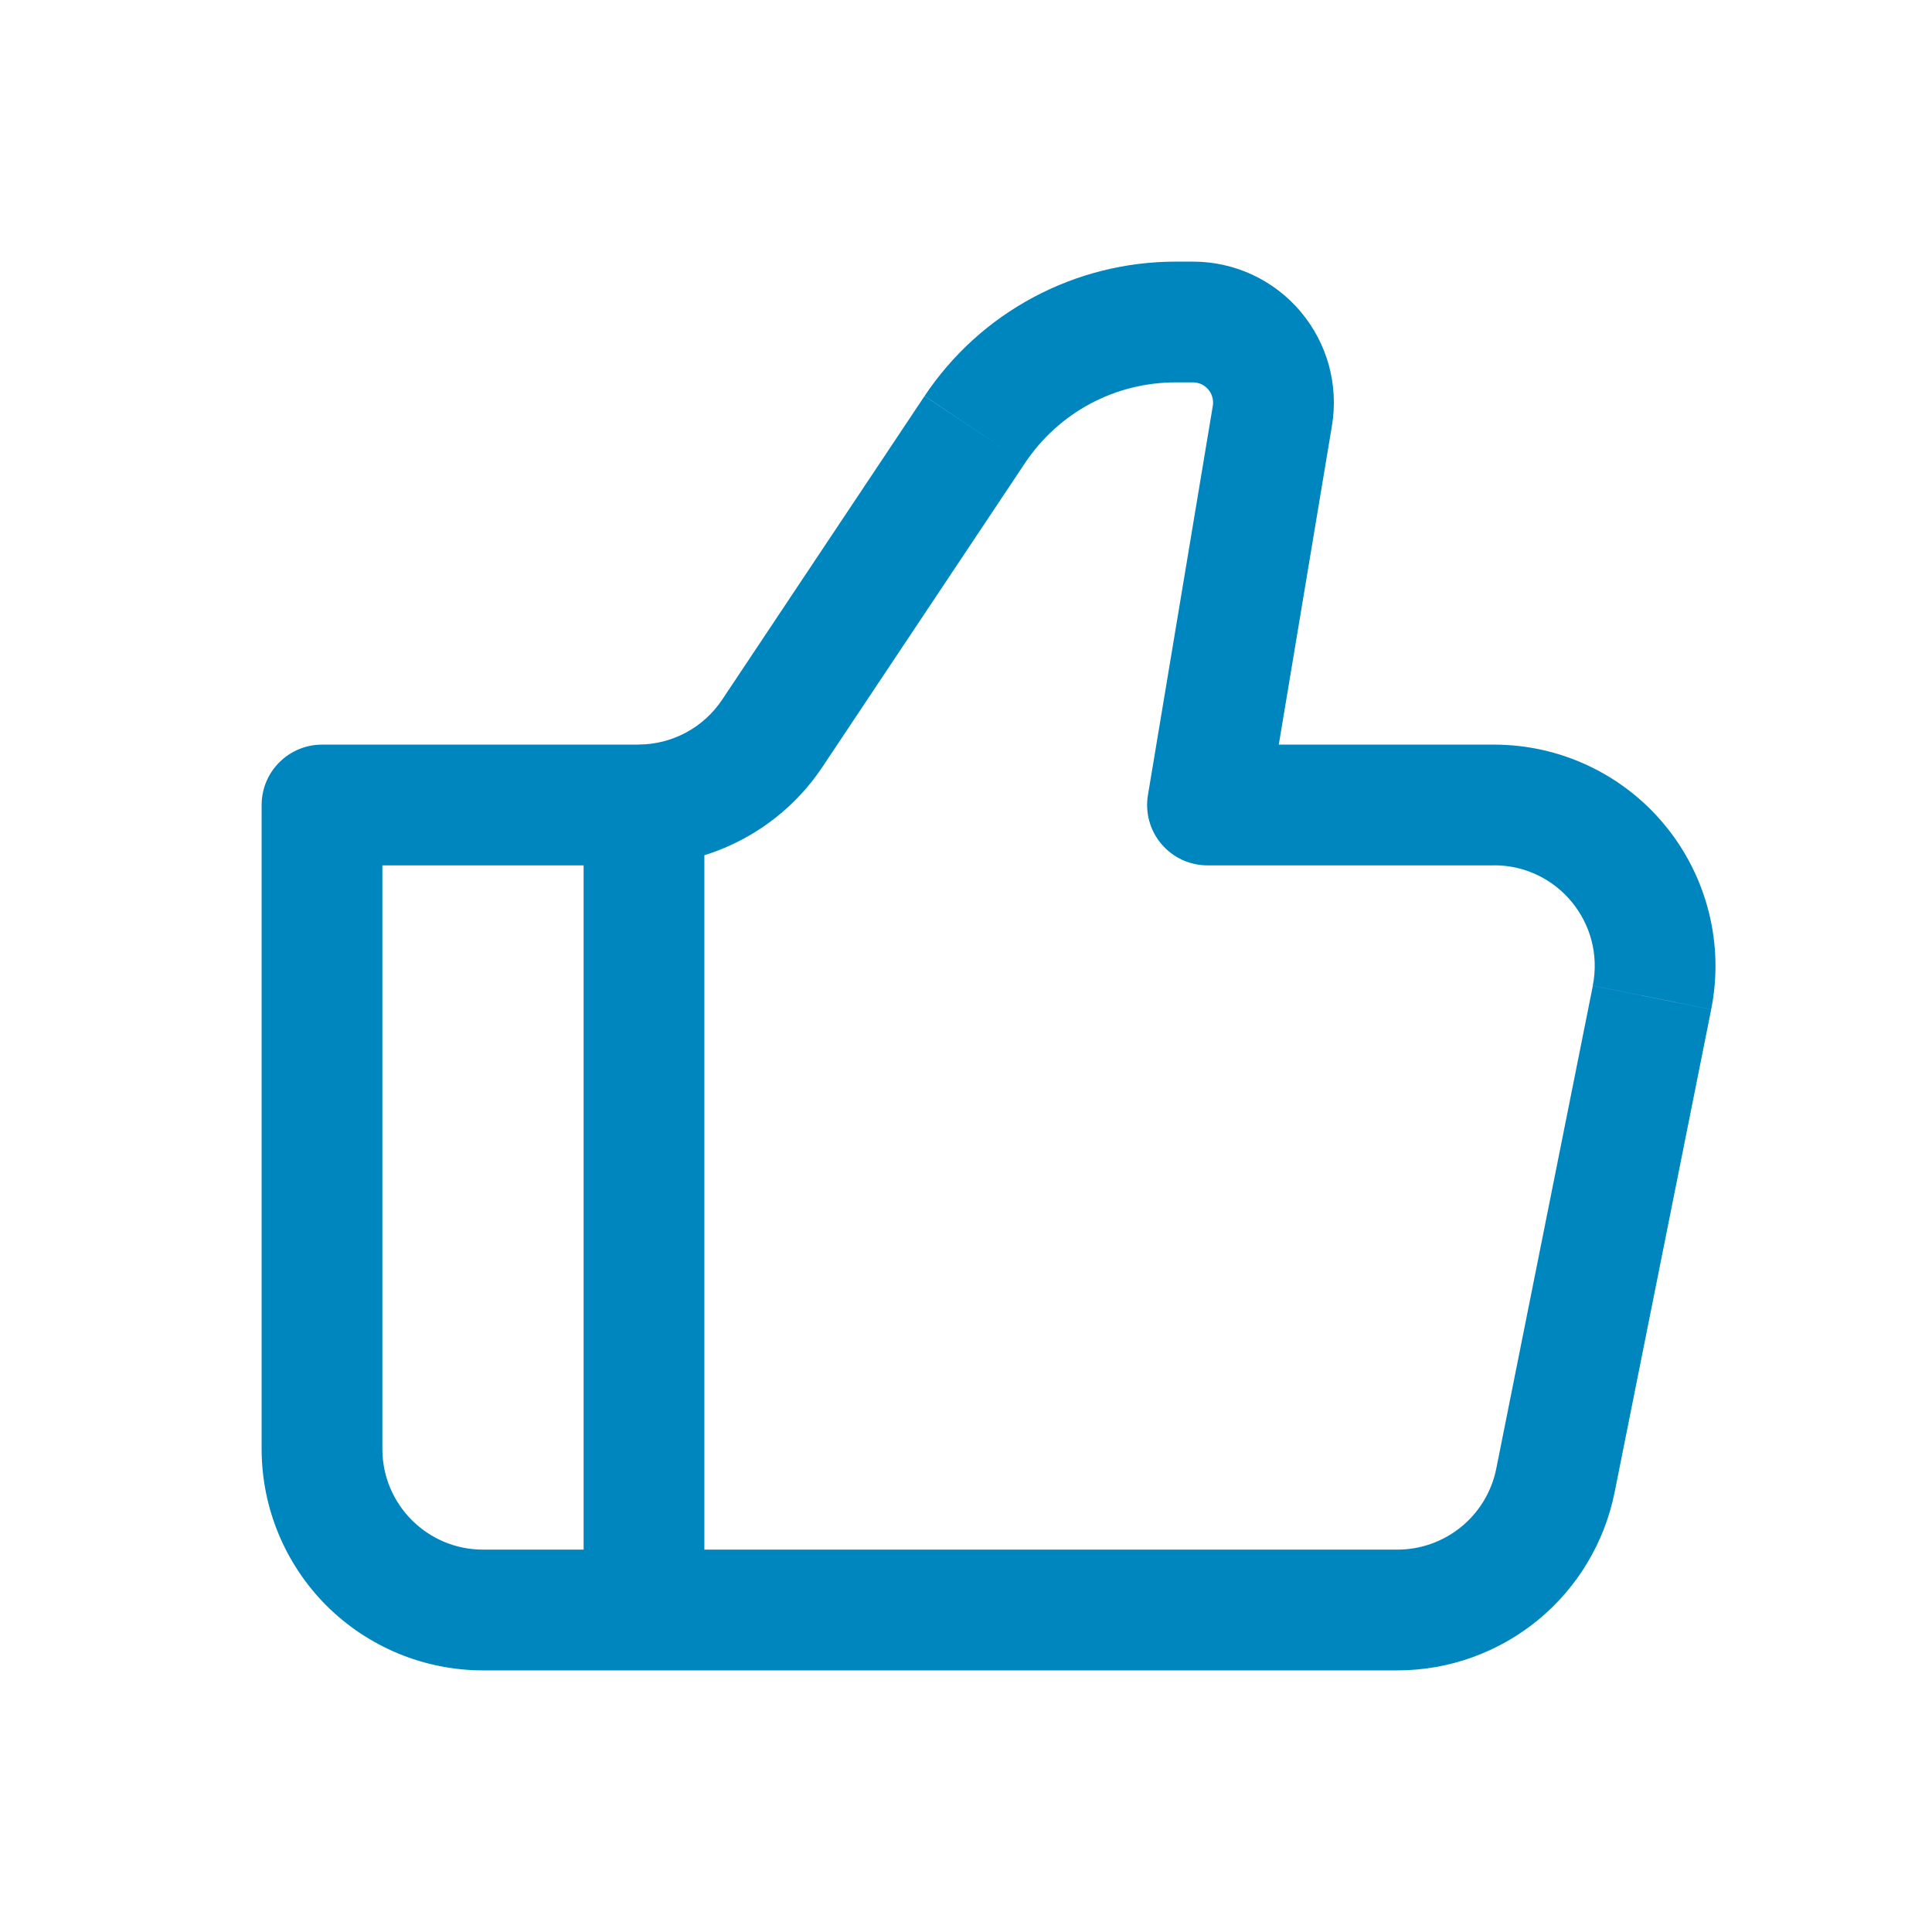
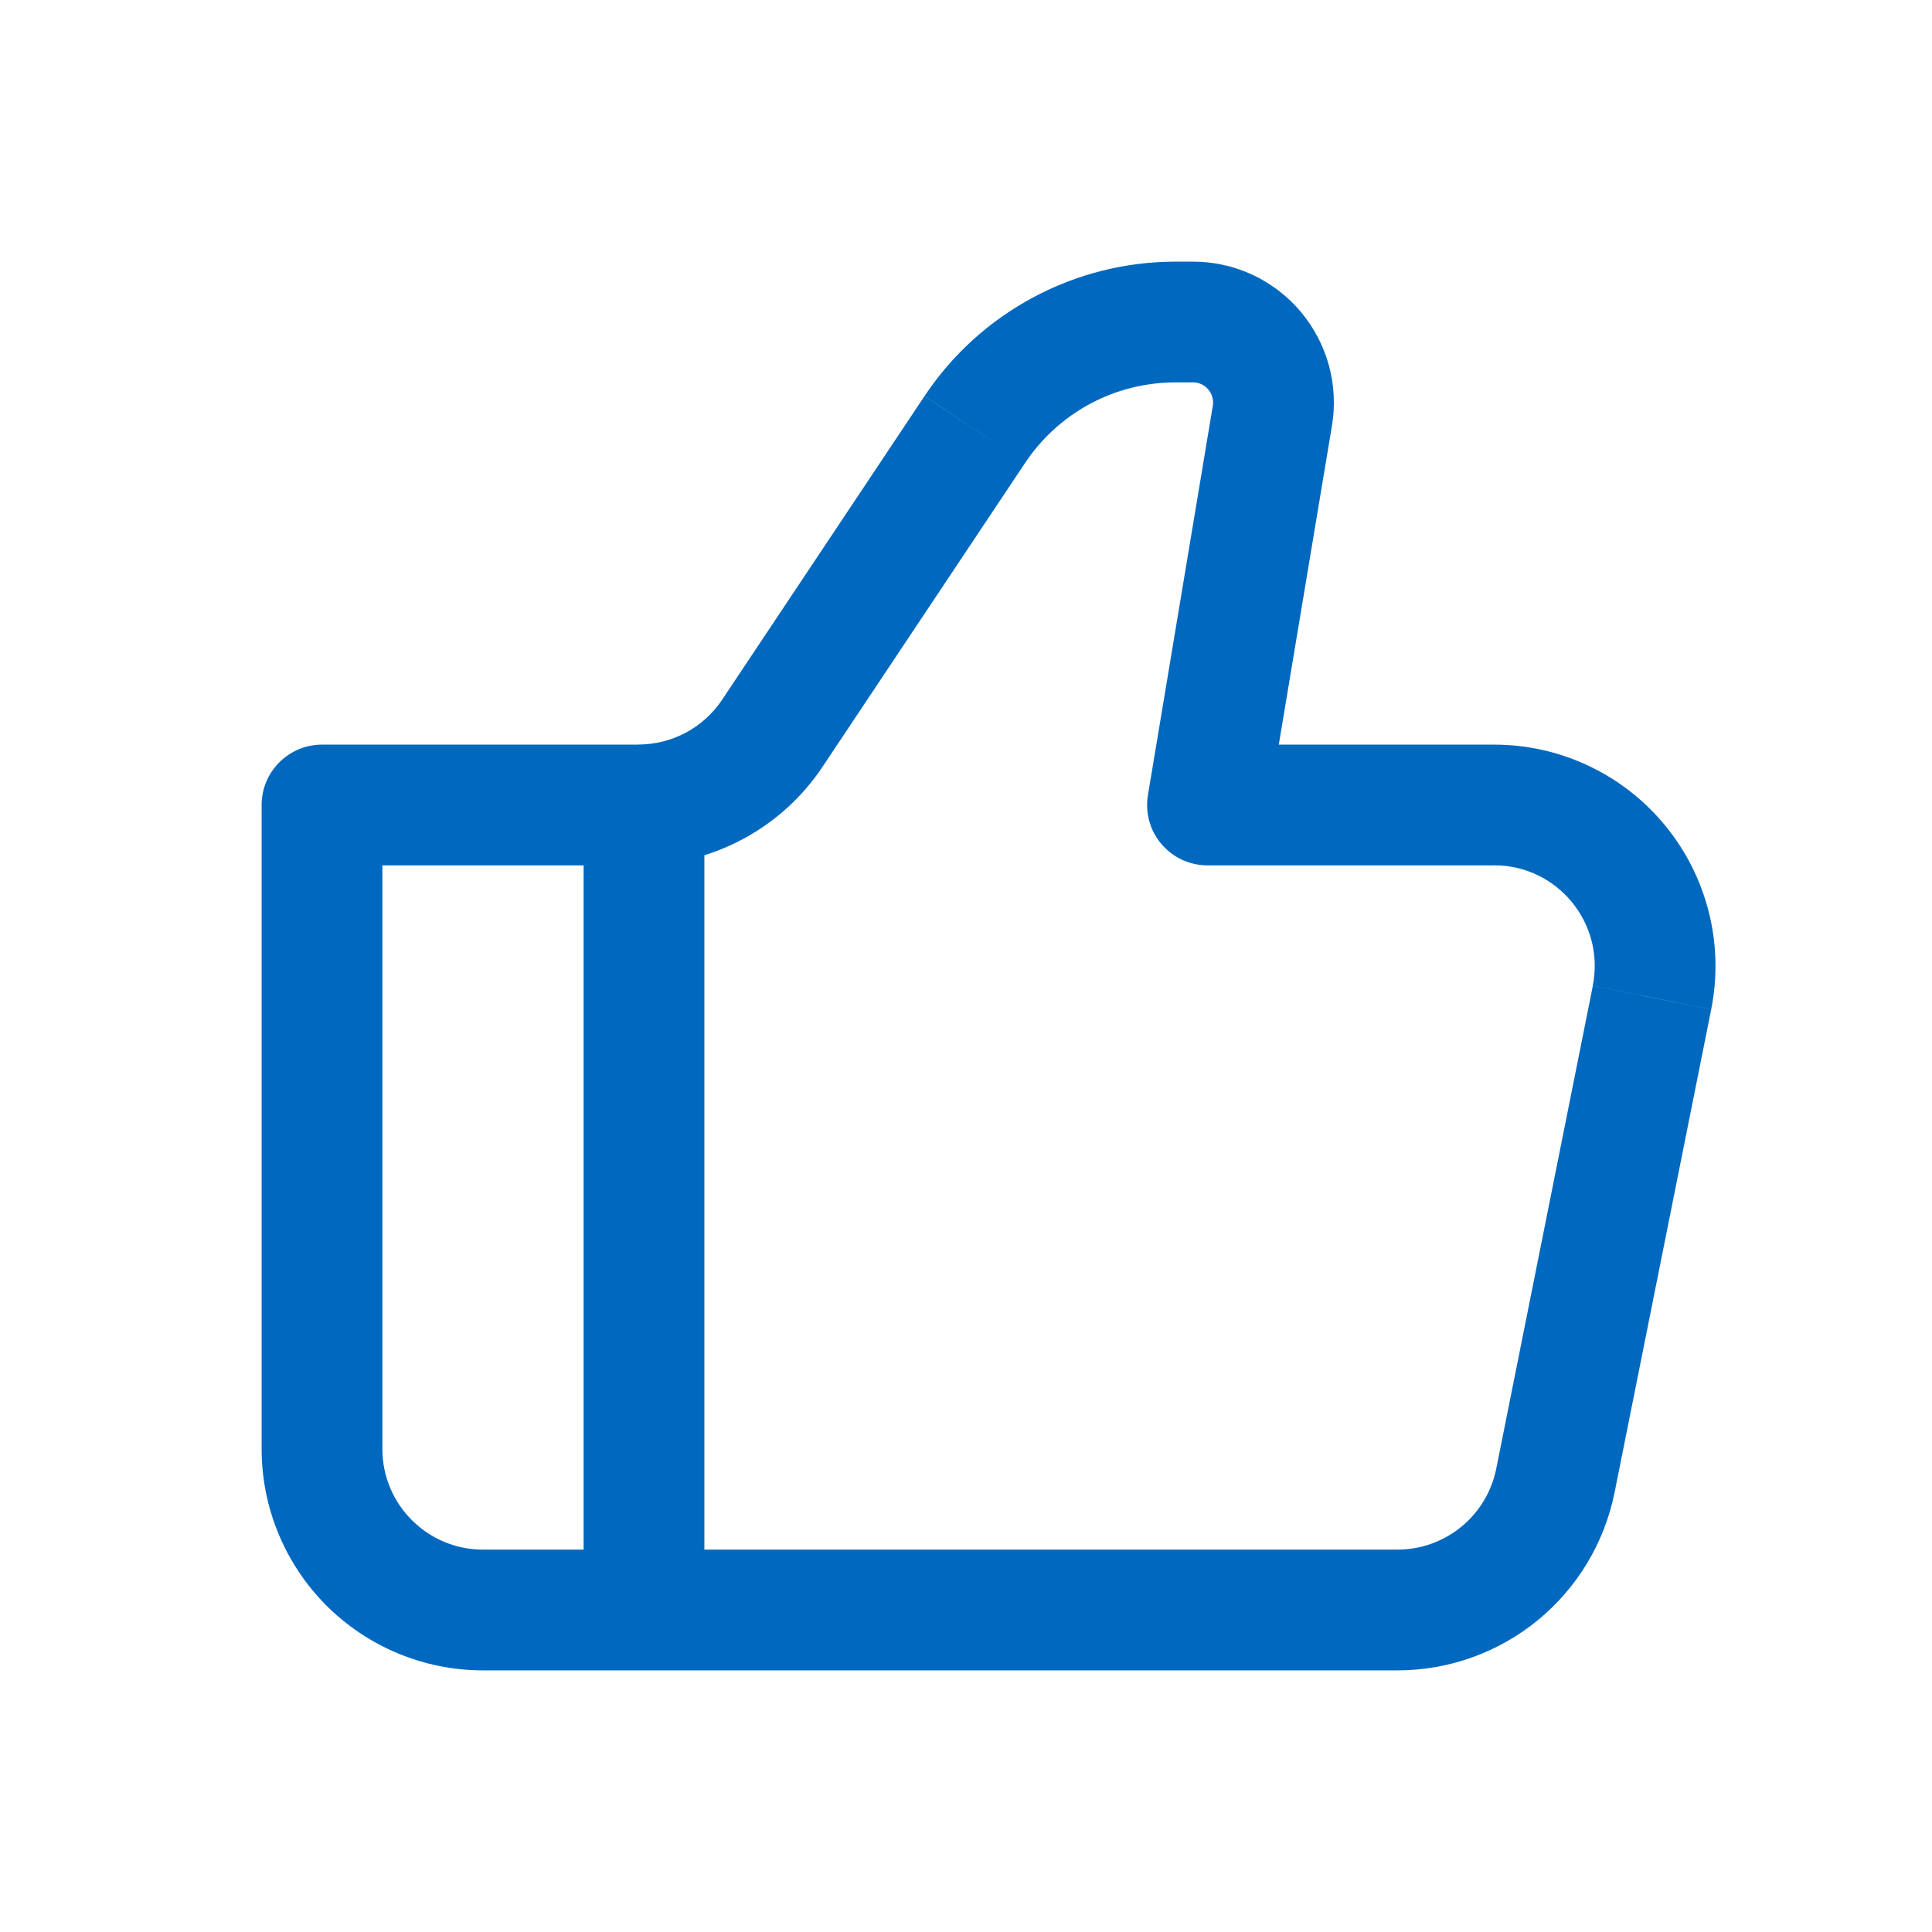
<svg xmlns="http://www.w3.org/2000/svg" width="24" height="24" viewBox="0 0 24 24" fill="none">
-   <path d="M15 10L14.26 9.877C14.242 9.984 14.248 10.095 14.277 10.2C14.306 10.305 14.357 10.402 14.428 10.485C14.498 10.568 14.586 10.635 14.685 10.681C14.784 10.726 14.891 10.75 15 10.75V10ZM4 10V9.25C3.801 9.25 3.61 9.329 3.47 9.47C3.329 9.61 3.25 9.801 3.25 10H4ZM6 20.75H17.36V19.25H6V20.75ZM18.56 9.25H15V10.75H18.56V9.25ZM15.74 10.123L16.546 5.288L15.066 5.041L14.26 9.877L15.74 10.123ZM14.82 3.25H14.606V4.75H14.819L14.82 3.25ZM11.485 4.92L8.97 8.693L10.218 9.525L12.733 5.752L11.485 4.92ZM7.93 9.25H4V10.75H7.93V9.25ZM3.25 10V18H4.75V10H3.25ZM20.057 18.54L21.257 12.54L19.787 12.245L18.587 18.245L20.057 18.54ZM8.97 8.693C8.856 8.864 8.701 9.004 8.52 9.101C8.338 9.198 8.136 9.249 7.93 9.249V10.749C8.85 10.749 9.708 10.29 10.218 9.525L8.97 8.693ZM16.546 5.288C16.588 5.037 16.574 4.78 16.507 4.535C16.439 4.29 16.319 4.063 16.155 3.869C15.991 3.675 15.786 3.519 15.556 3.412C15.325 3.305 15.074 3.25 14.82 3.25L14.819 4.75C14.855 4.75 14.892 4.758 14.925 4.773C14.958 4.789 14.987 4.811 15.01 4.839C15.034 4.866 15.051 4.899 15.06 4.934C15.07 4.969 15.072 5.005 15.066 5.041L16.546 5.288ZM18.56 10.749C19.35 10.749 19.94 11.471 19.786 12.244L21.257 12.539C21.337 12.14 21.327 11.727 21.228 11.333C21.129 10.938 20.944 10.57 20.686 10.256C20.428 9.941 20.104 9.688 19.736 9.514C19.369 9.34 18.967 9.25 18.56 9.25V10.749ZM17.36 20.75C17.996 20.75 18.612 20.529 19.104 20.126C19.595 19.723 19.932 19.162 20.057 18.539L18.587 18.244C18.53 18.528 18.377 18.783 18.153 18.966C17.93 19.149 17.649 19.25 17.36 19.25V20.75ZM14.606 3.25C13.989 3.25 13.381 3.402 12.837 3.693C12.292 3.984 11.828 4.405 11.486 4.919L12.733 5.752C12.938 5.444 13.217 5.19 13.544 5.015C13.871 4.84 14.235 4.75 14.606 4.75V3.25ZM6 19.25C5.31 19.25 4.75 18.69 4.75 18H3.25C3.25 18.729 3.54 19.429 4.055 19.945C4.571 20.46 5.271 20.75 6 20.75V19.25Z" fill="#0086bf" />
-   <path d="M8 10V20" stroke="#0086bf" stroke-width="1.5" />
+   <path d="M15 10L14.26 9.877C14.242 9.984 14.248 10.095 14.277 10.2C14.306 10.305 14.357 10.402 14.428 10.485C14.498 10.568 14.586 10.635 14.685 10.681C14.784 10.726 14.891 10.75 15 10.75V10ZM4 10V9.25C3.801 9.25 3.61 9.329 3.47 9.47C3.329 9.61 3.25 9.801 3.25 10H4ZM6 20.75H17.36V19.25H6V20.75ZM18.56 9.25H15V10.75H18.56V9.25ZM15.74 10.123L16.546 5.288L15.066 5.041L14.26 9.877L15.74 10.123ZM14.82 3.25H14.606V4.75H14.819L14.82 3.25ZM11.485 4.92L8.97 8.693L10.218 9.525L12.733 5.752L11.485 4.92ZM7.93 9.25H4V10.75H7.93V9.25ZM3.25 10V18H4.75V10H3.25ZM20.057 18.54L21.257 12.54L19.787 12.245L18.587 18.245L20.057 18.54ZM8.97 8.693C8.856 8.864 8.701 9.004 8.52 9.101C8.338 9.198 8.136 9.249 7.93 9.249V10.749C8.85 10.749 9.708 10.29 10.218 9.525L8.97 8.693ZM16.546 5.288C16.588 5.037 16.574 4.78 16.507 4.535C16.439 4.29 16.319 4.063 16.155 3.869C15.991 3.675 15.786 3.519 15.556 3.412C15.325 3.305 15.074 3.25 14.82 3.25L14.819 4.75C14.855 4.75 14.892 4.758 14.925 4.773C14.958 4.789 14.987 4.811 15.01 4.839C15.034 4.866 15.051 4.899 15.06 4.934C15.07 4.969 15.072 5.005 15.066 5.041L16.546 5.288ZM18.56 10.749C19.35 10.749 19.94 11.471 19.786 12.244L21.257 12.539C21.337 12.14 21.327 11.727 21.228 11.333C21.129 10.938 20.944 10.57 20.686 10.256C20.428 9.941 20.104 9.688 19.736 9.514C19.369 9.34 18.967 9.25 18.56 9.25V10.749ZM17.36 20.75C17.996 20.75 18.612 20.529 19.104 20.126C19.595 19.723 19.932 19.162 20.057 18.539L18.587 18.244C18.53 18.528 18.377 18.783 18.153 18.966C17.93 19.149 17.649 19.25 17.36 19.25V20.75ZM14.606 3.25C13.989 3.25 13.381 3.402 12.837 3.693C12.292 3.984 11.828 4.405 11.486 4.919L12.733 5.752C12.938 5.444 13.217 5.19 13.544 5.015C13.871 4.84 14.235 4.75 14.606 4.75V3.25ZM6 19.25C5.31 19.25 4.75 18.69 4.75 18H3.25C3.25 18.729 3.54 19.429 4.055 19.945C4.571 20.46 5.271 20.75 6 20.75V19.25Z" fill="#0068bf" />
+   <path d="M8 10V20" stroke="#0068bf" stroke-width="1.5" />
</svg>
